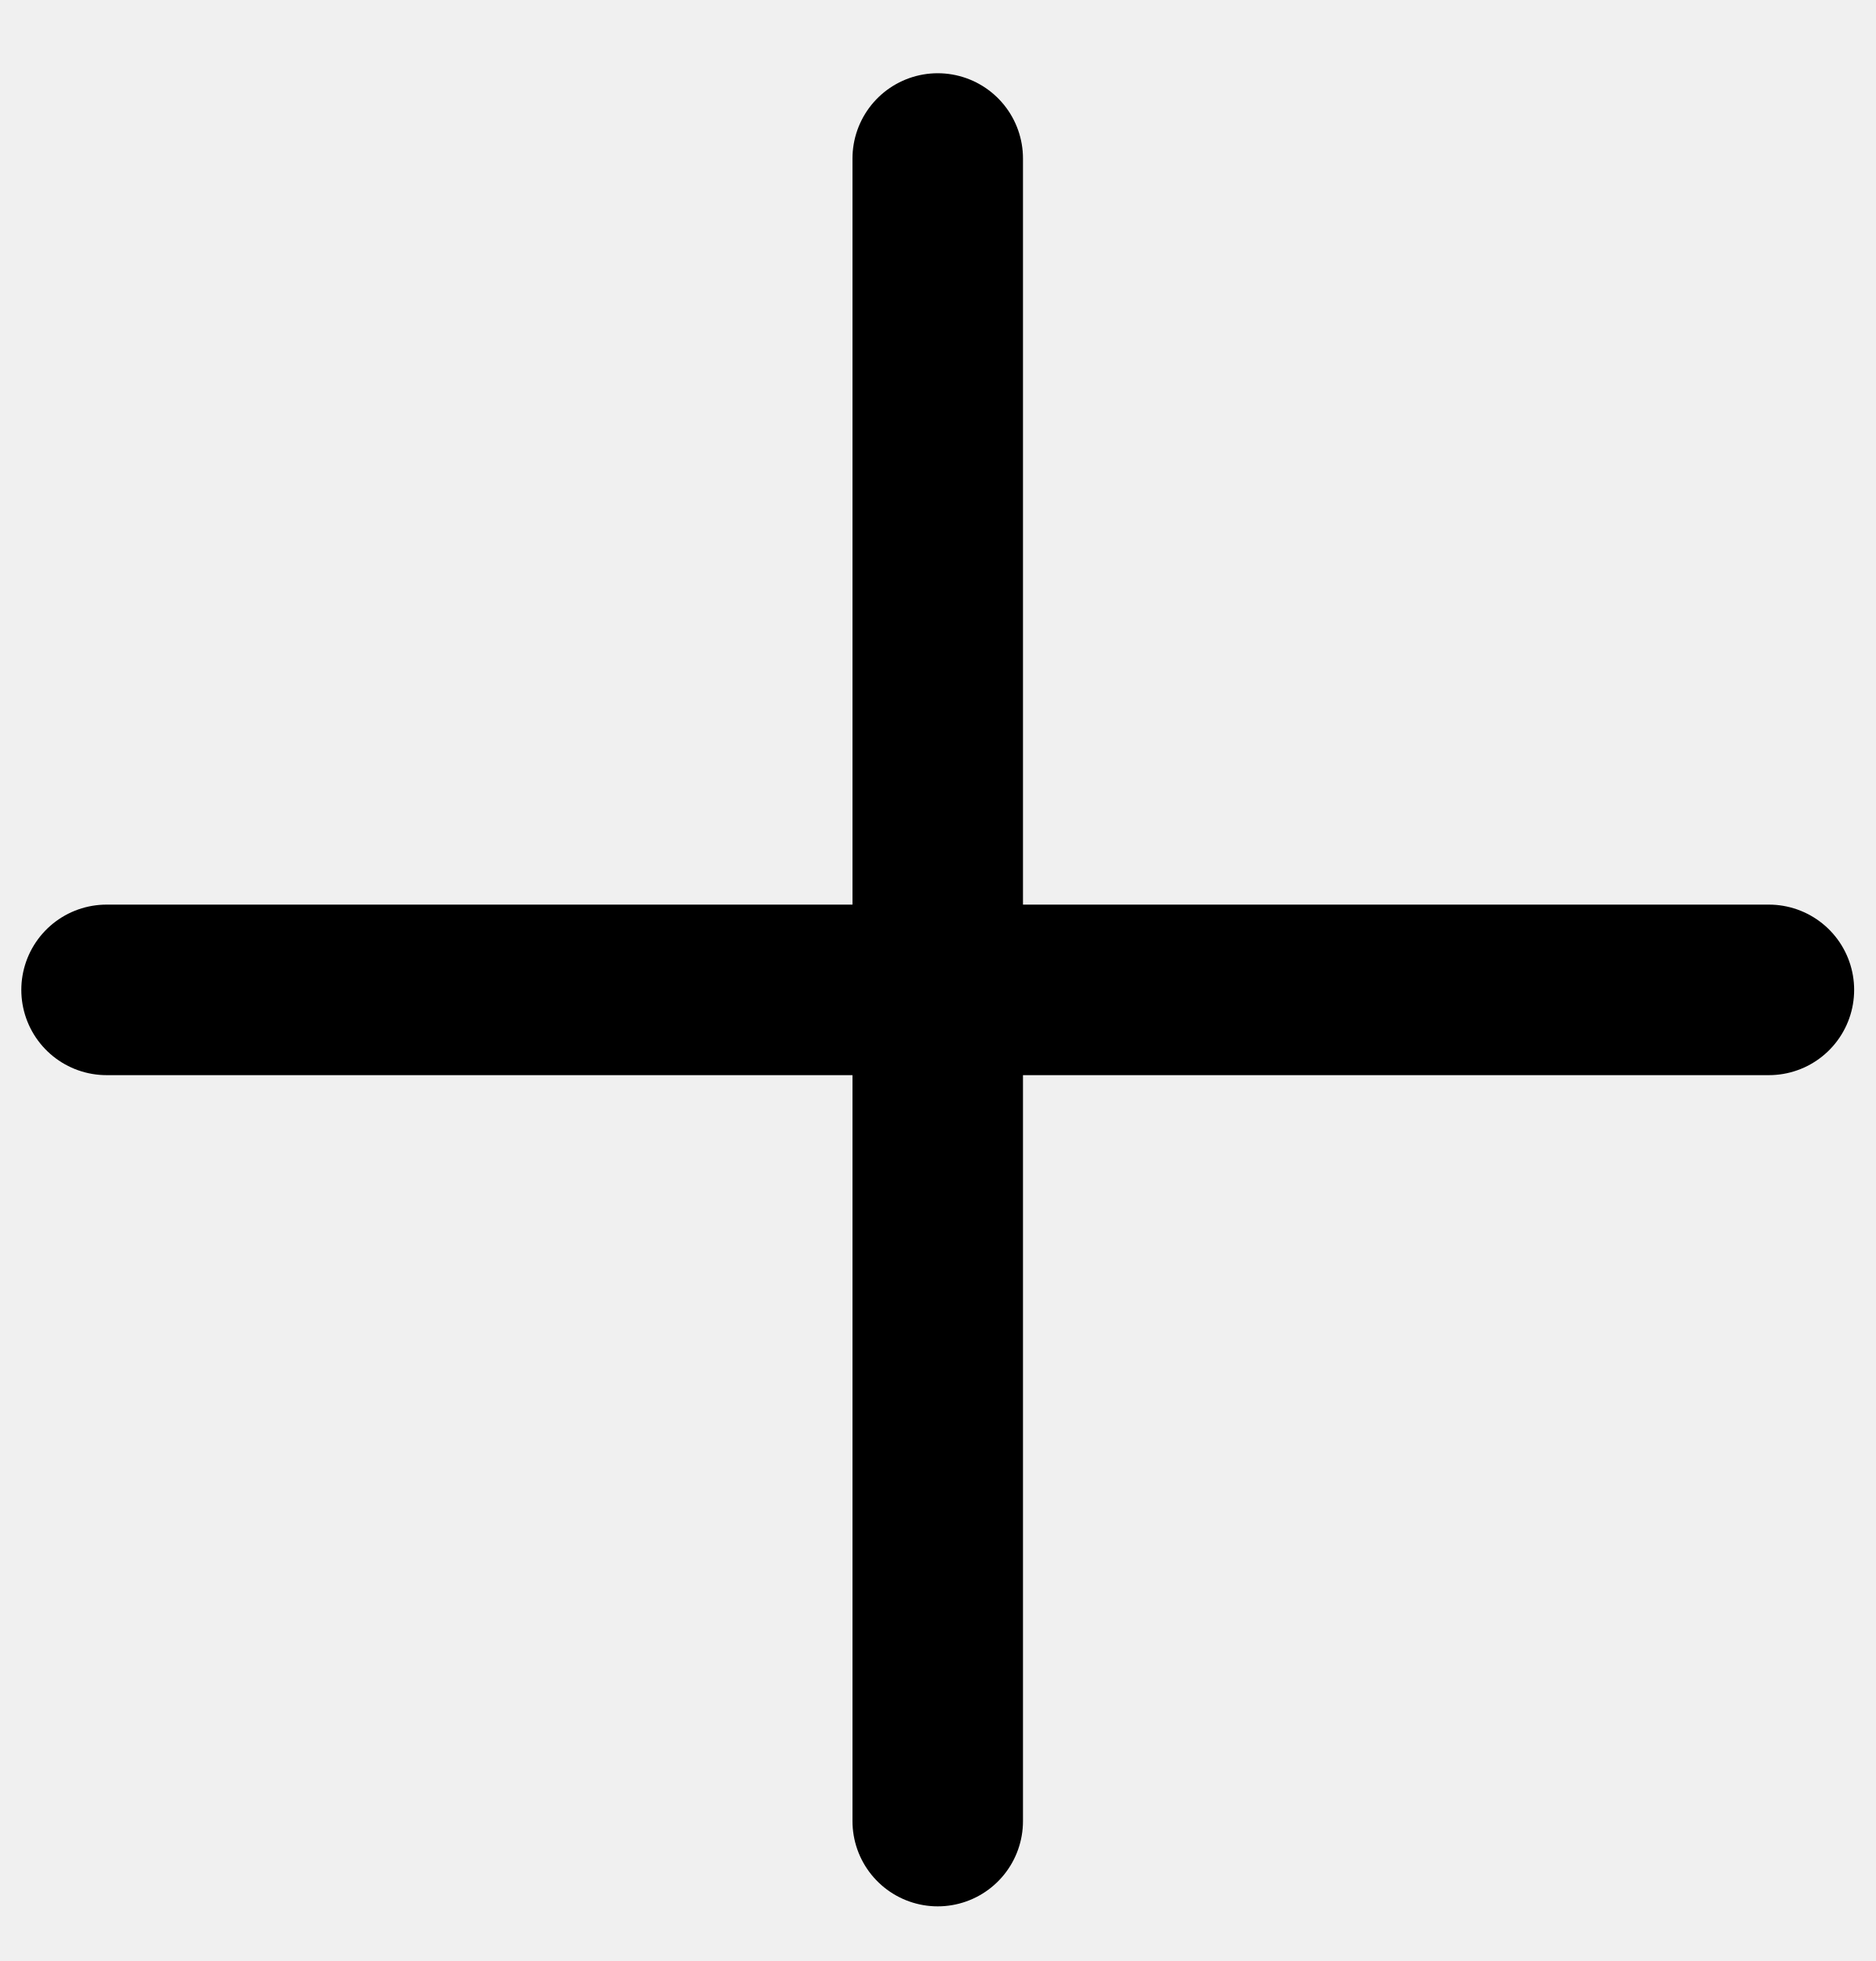
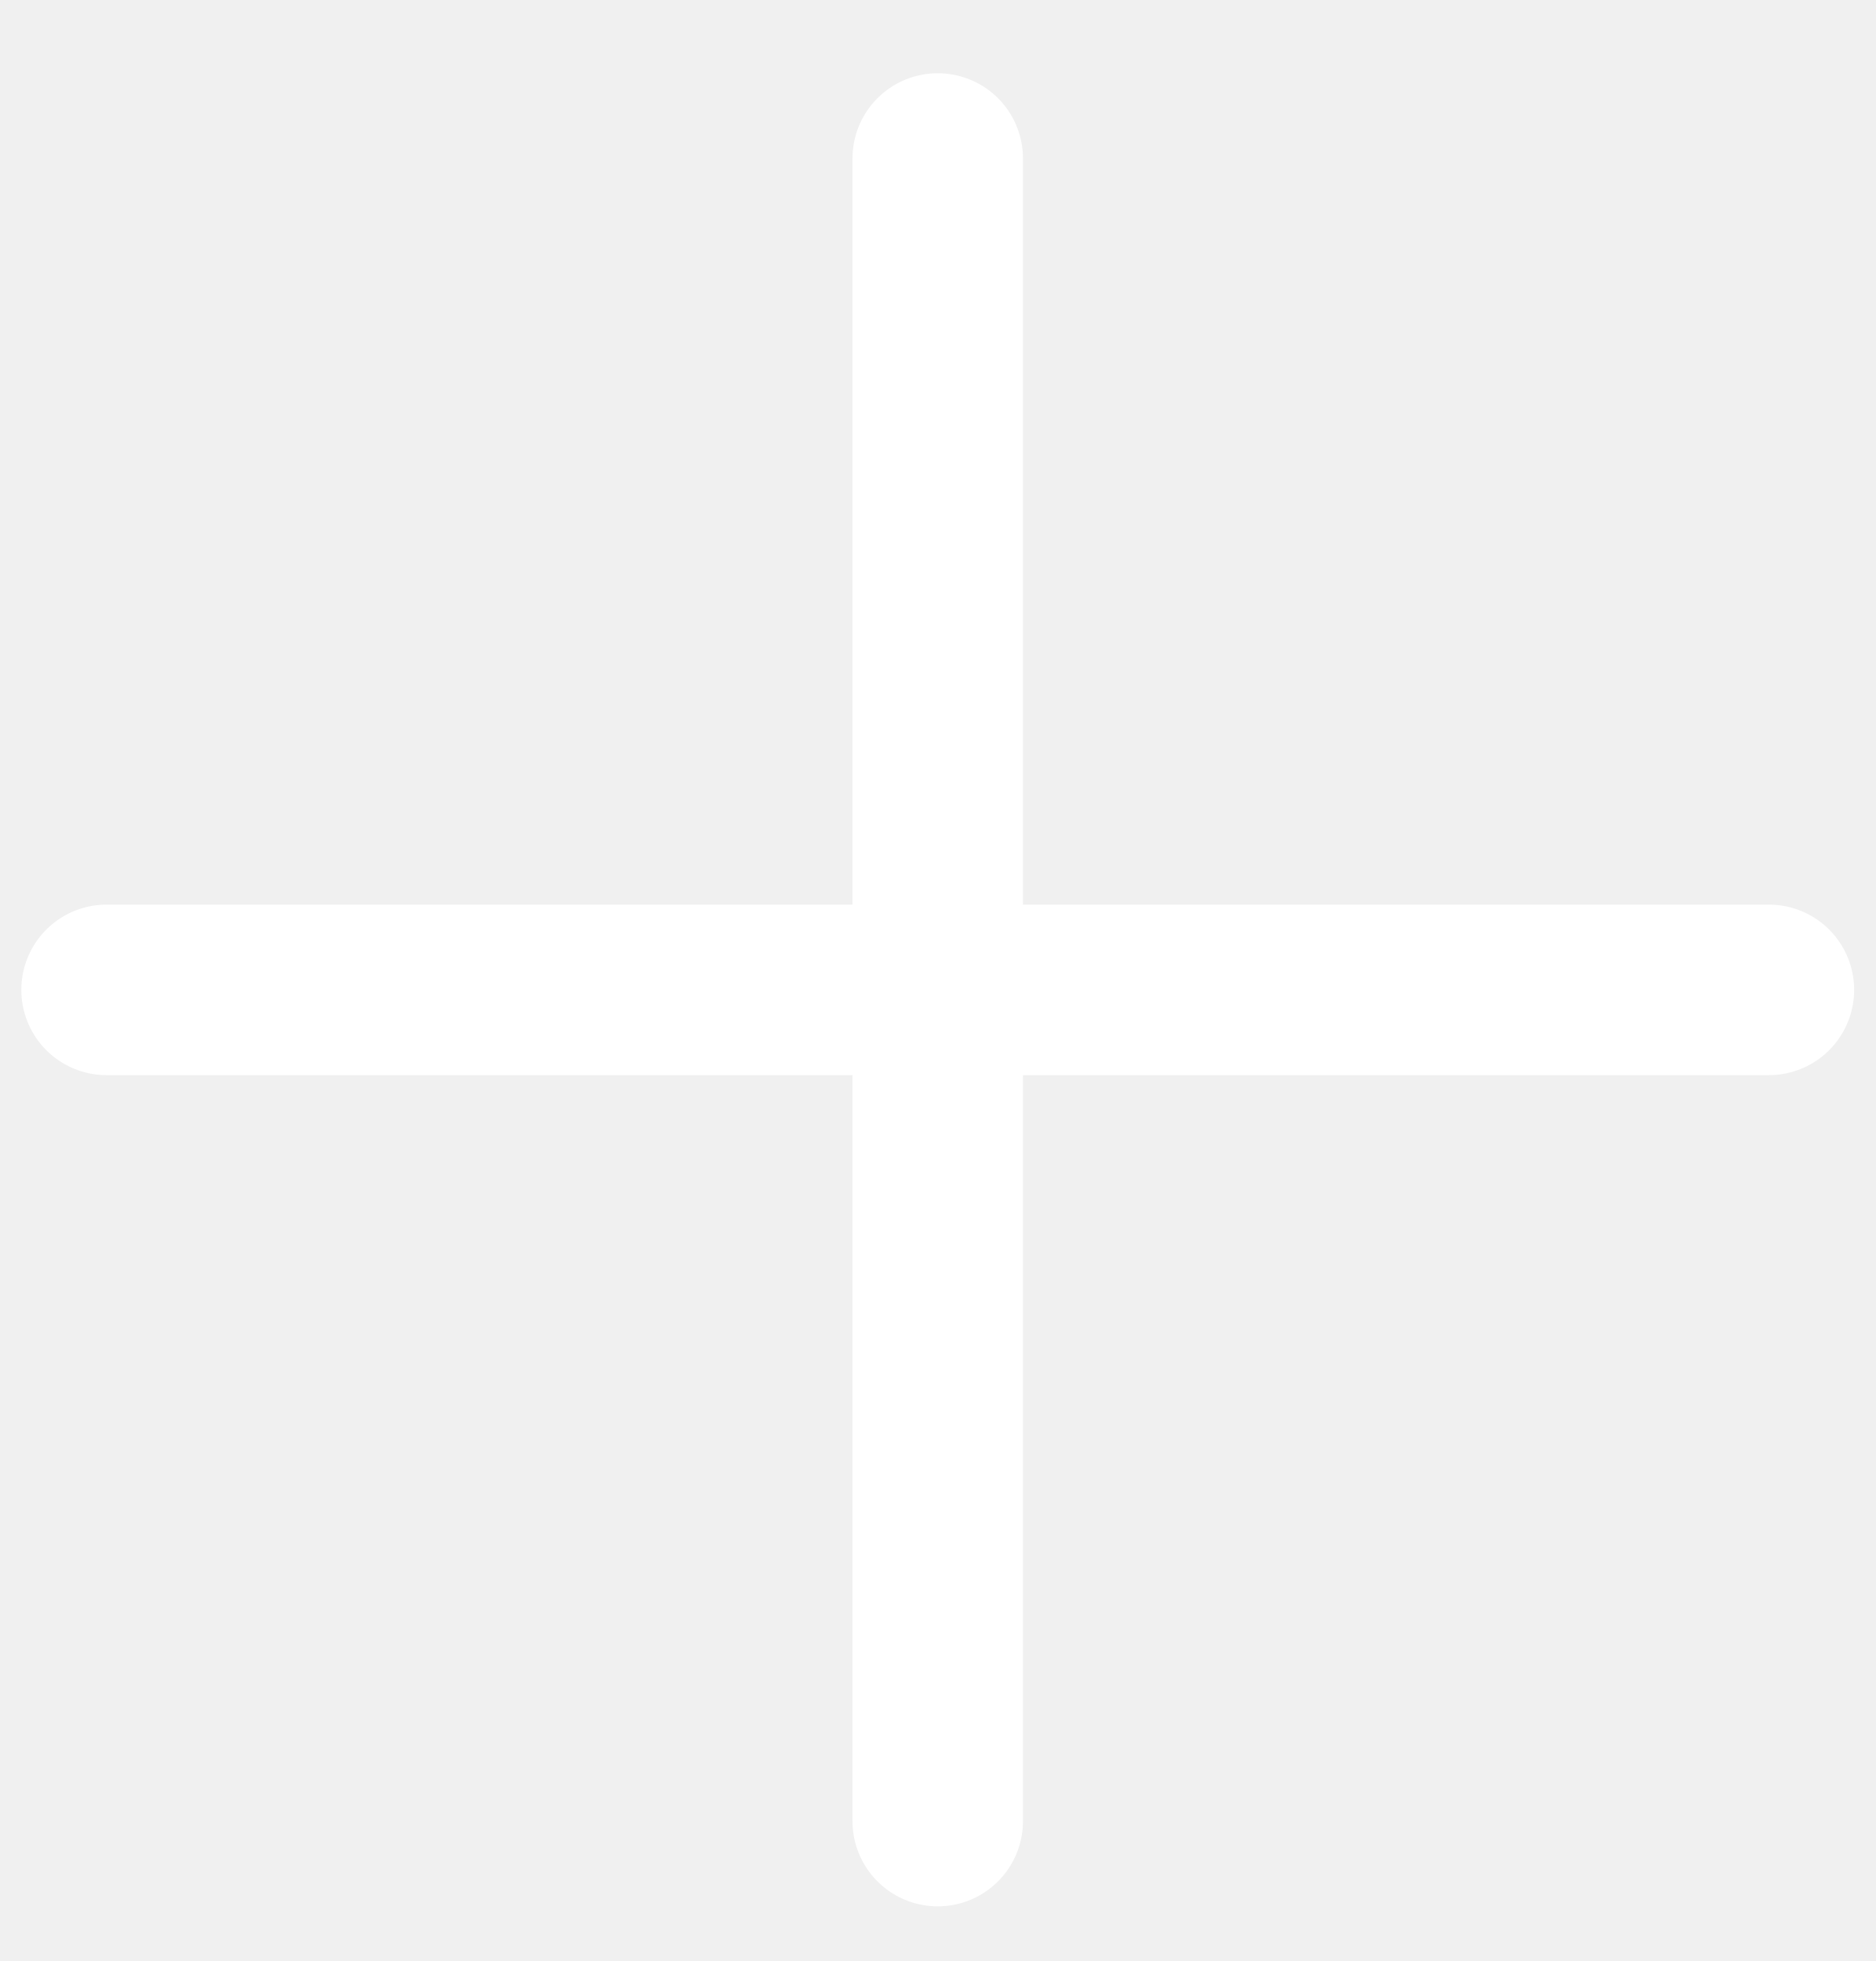
- <svg xmlns="http://www.w3.org/2000/svg" width="22" height="23" fill="none">
-   <g stroke="currentColor" stroke-linecap="round" stroke-linejoin="round" stroke-width="2">
+ <svg xmlns="http://www.w3.org/2000/svg" width="22" height="23" fill="#FFFFFF">
+   <g stroke="#FFFFFF" stroke-linecap="round" stroke-linejoin="round" stroke-width="2">
    <path d="M11 1.859v19.5M1.25 11.61h19.5" />
  </g>
</svg>
